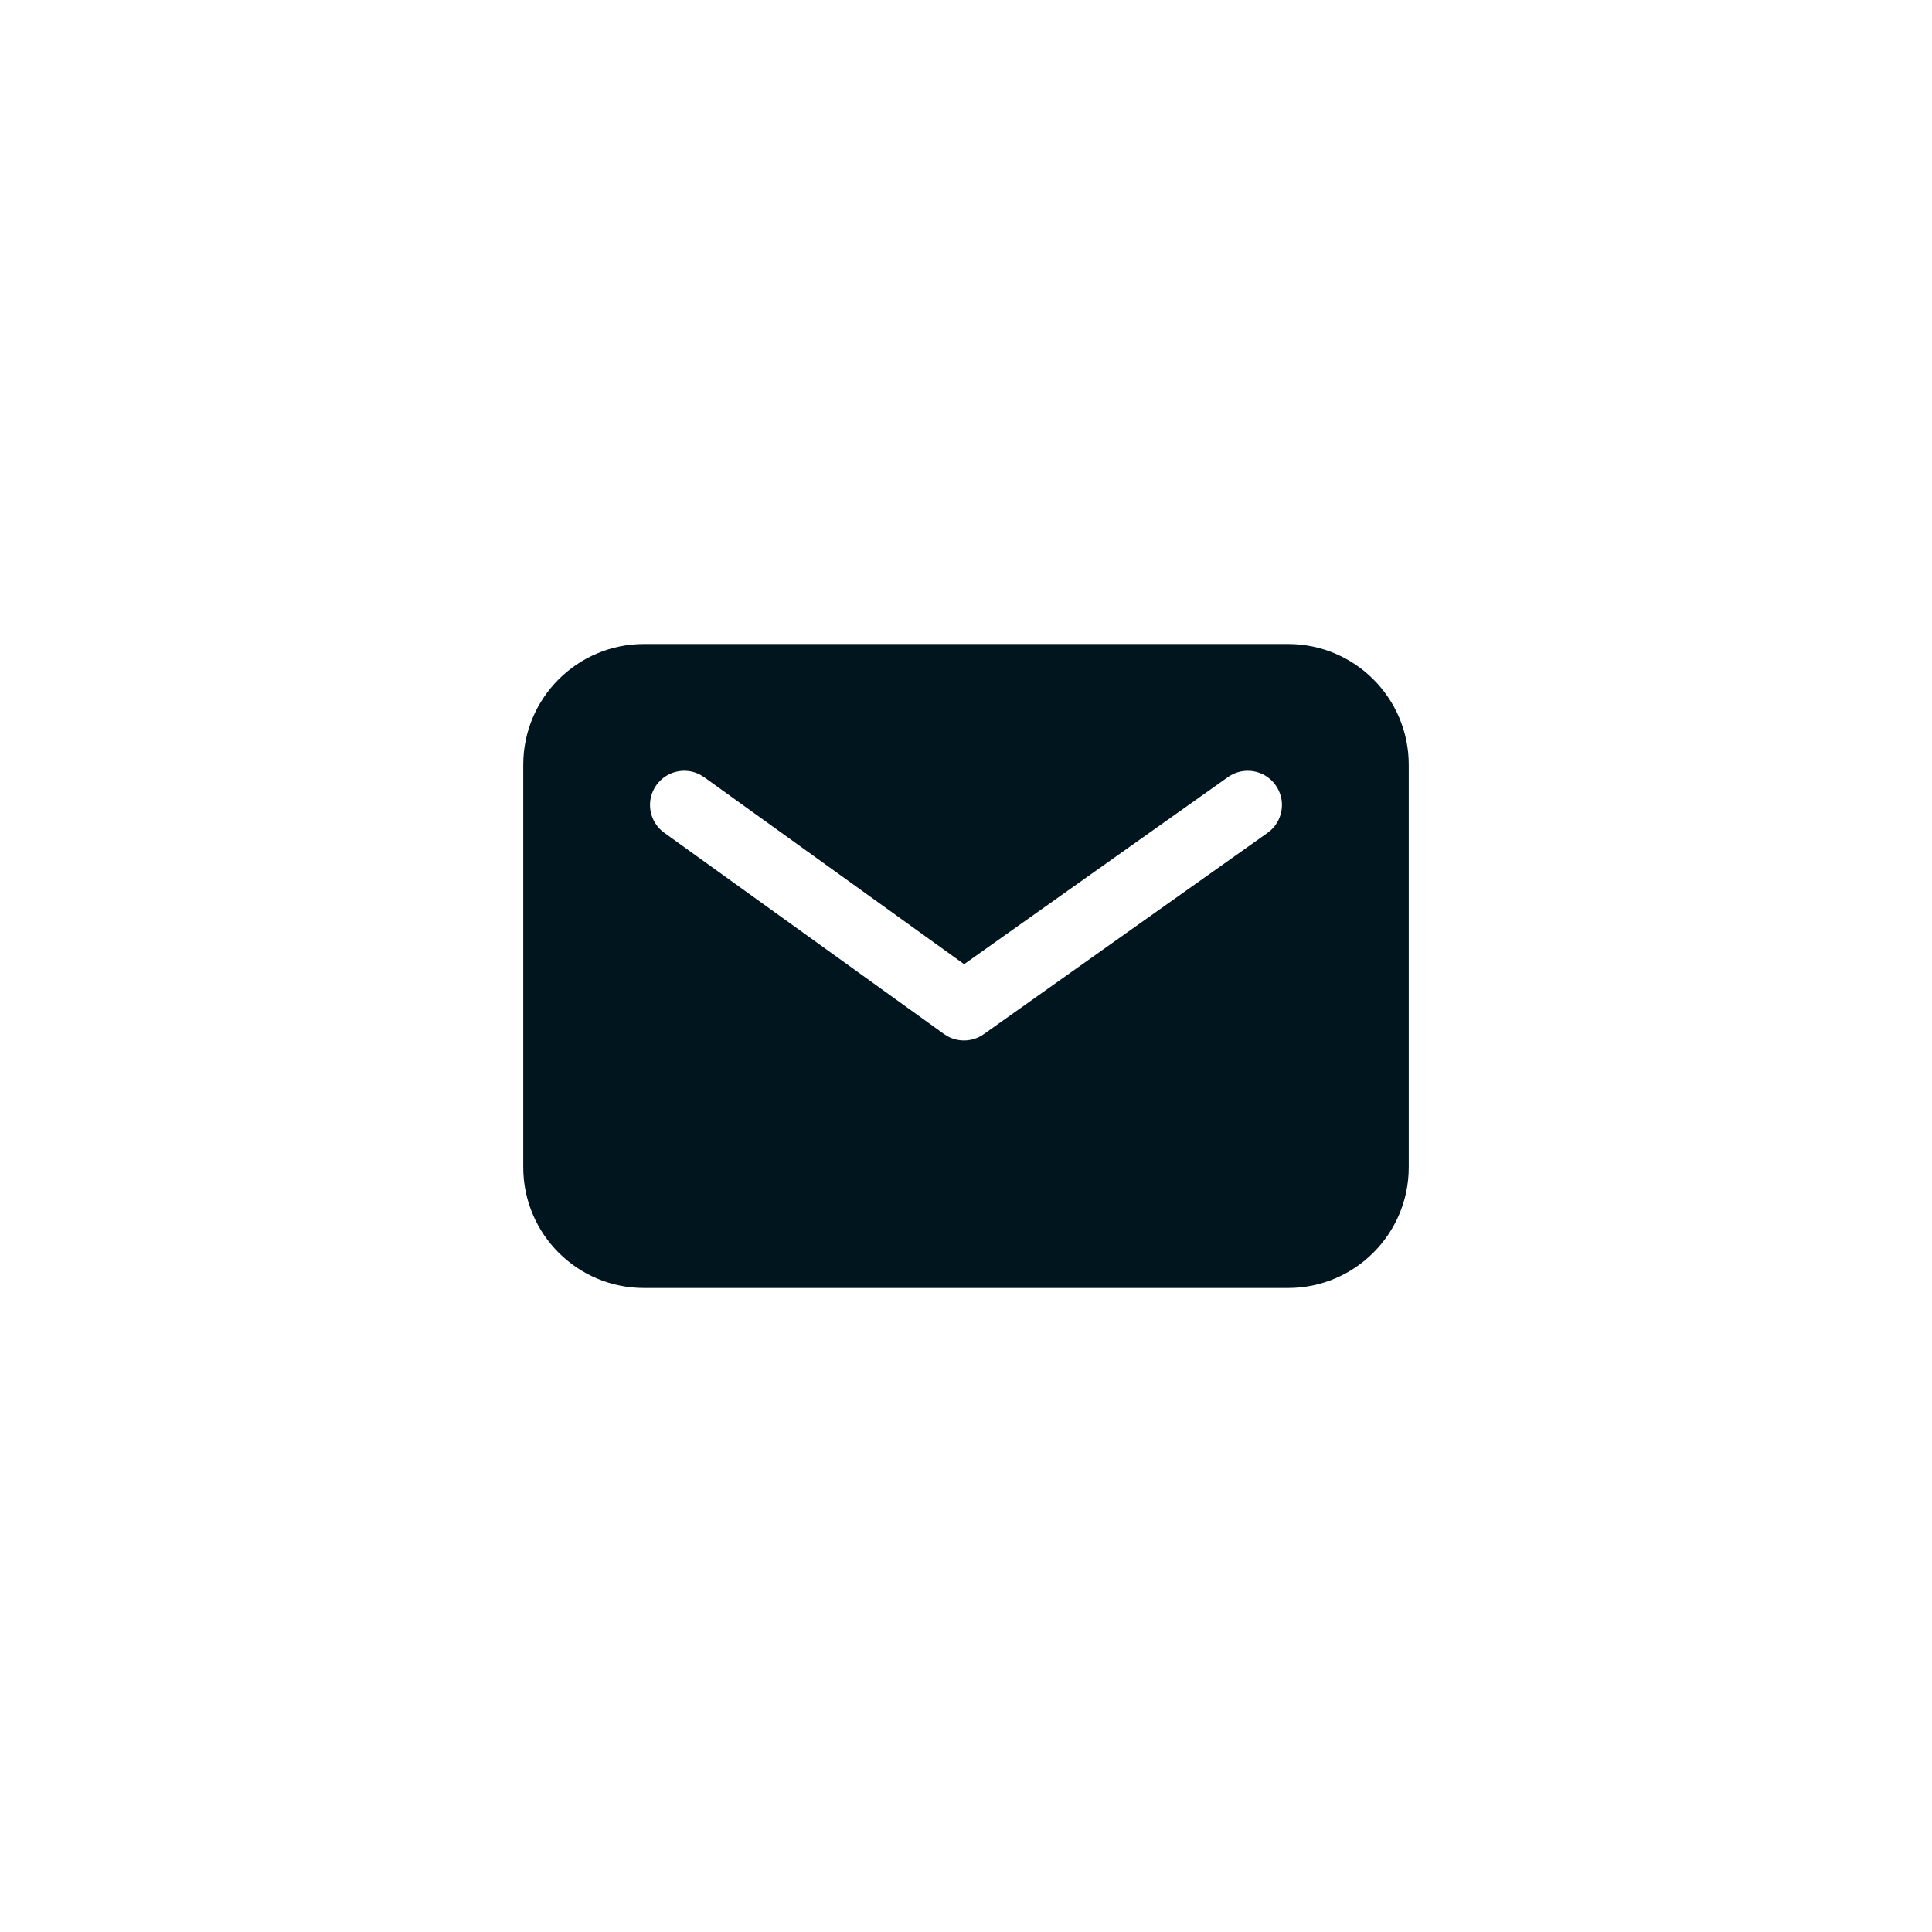
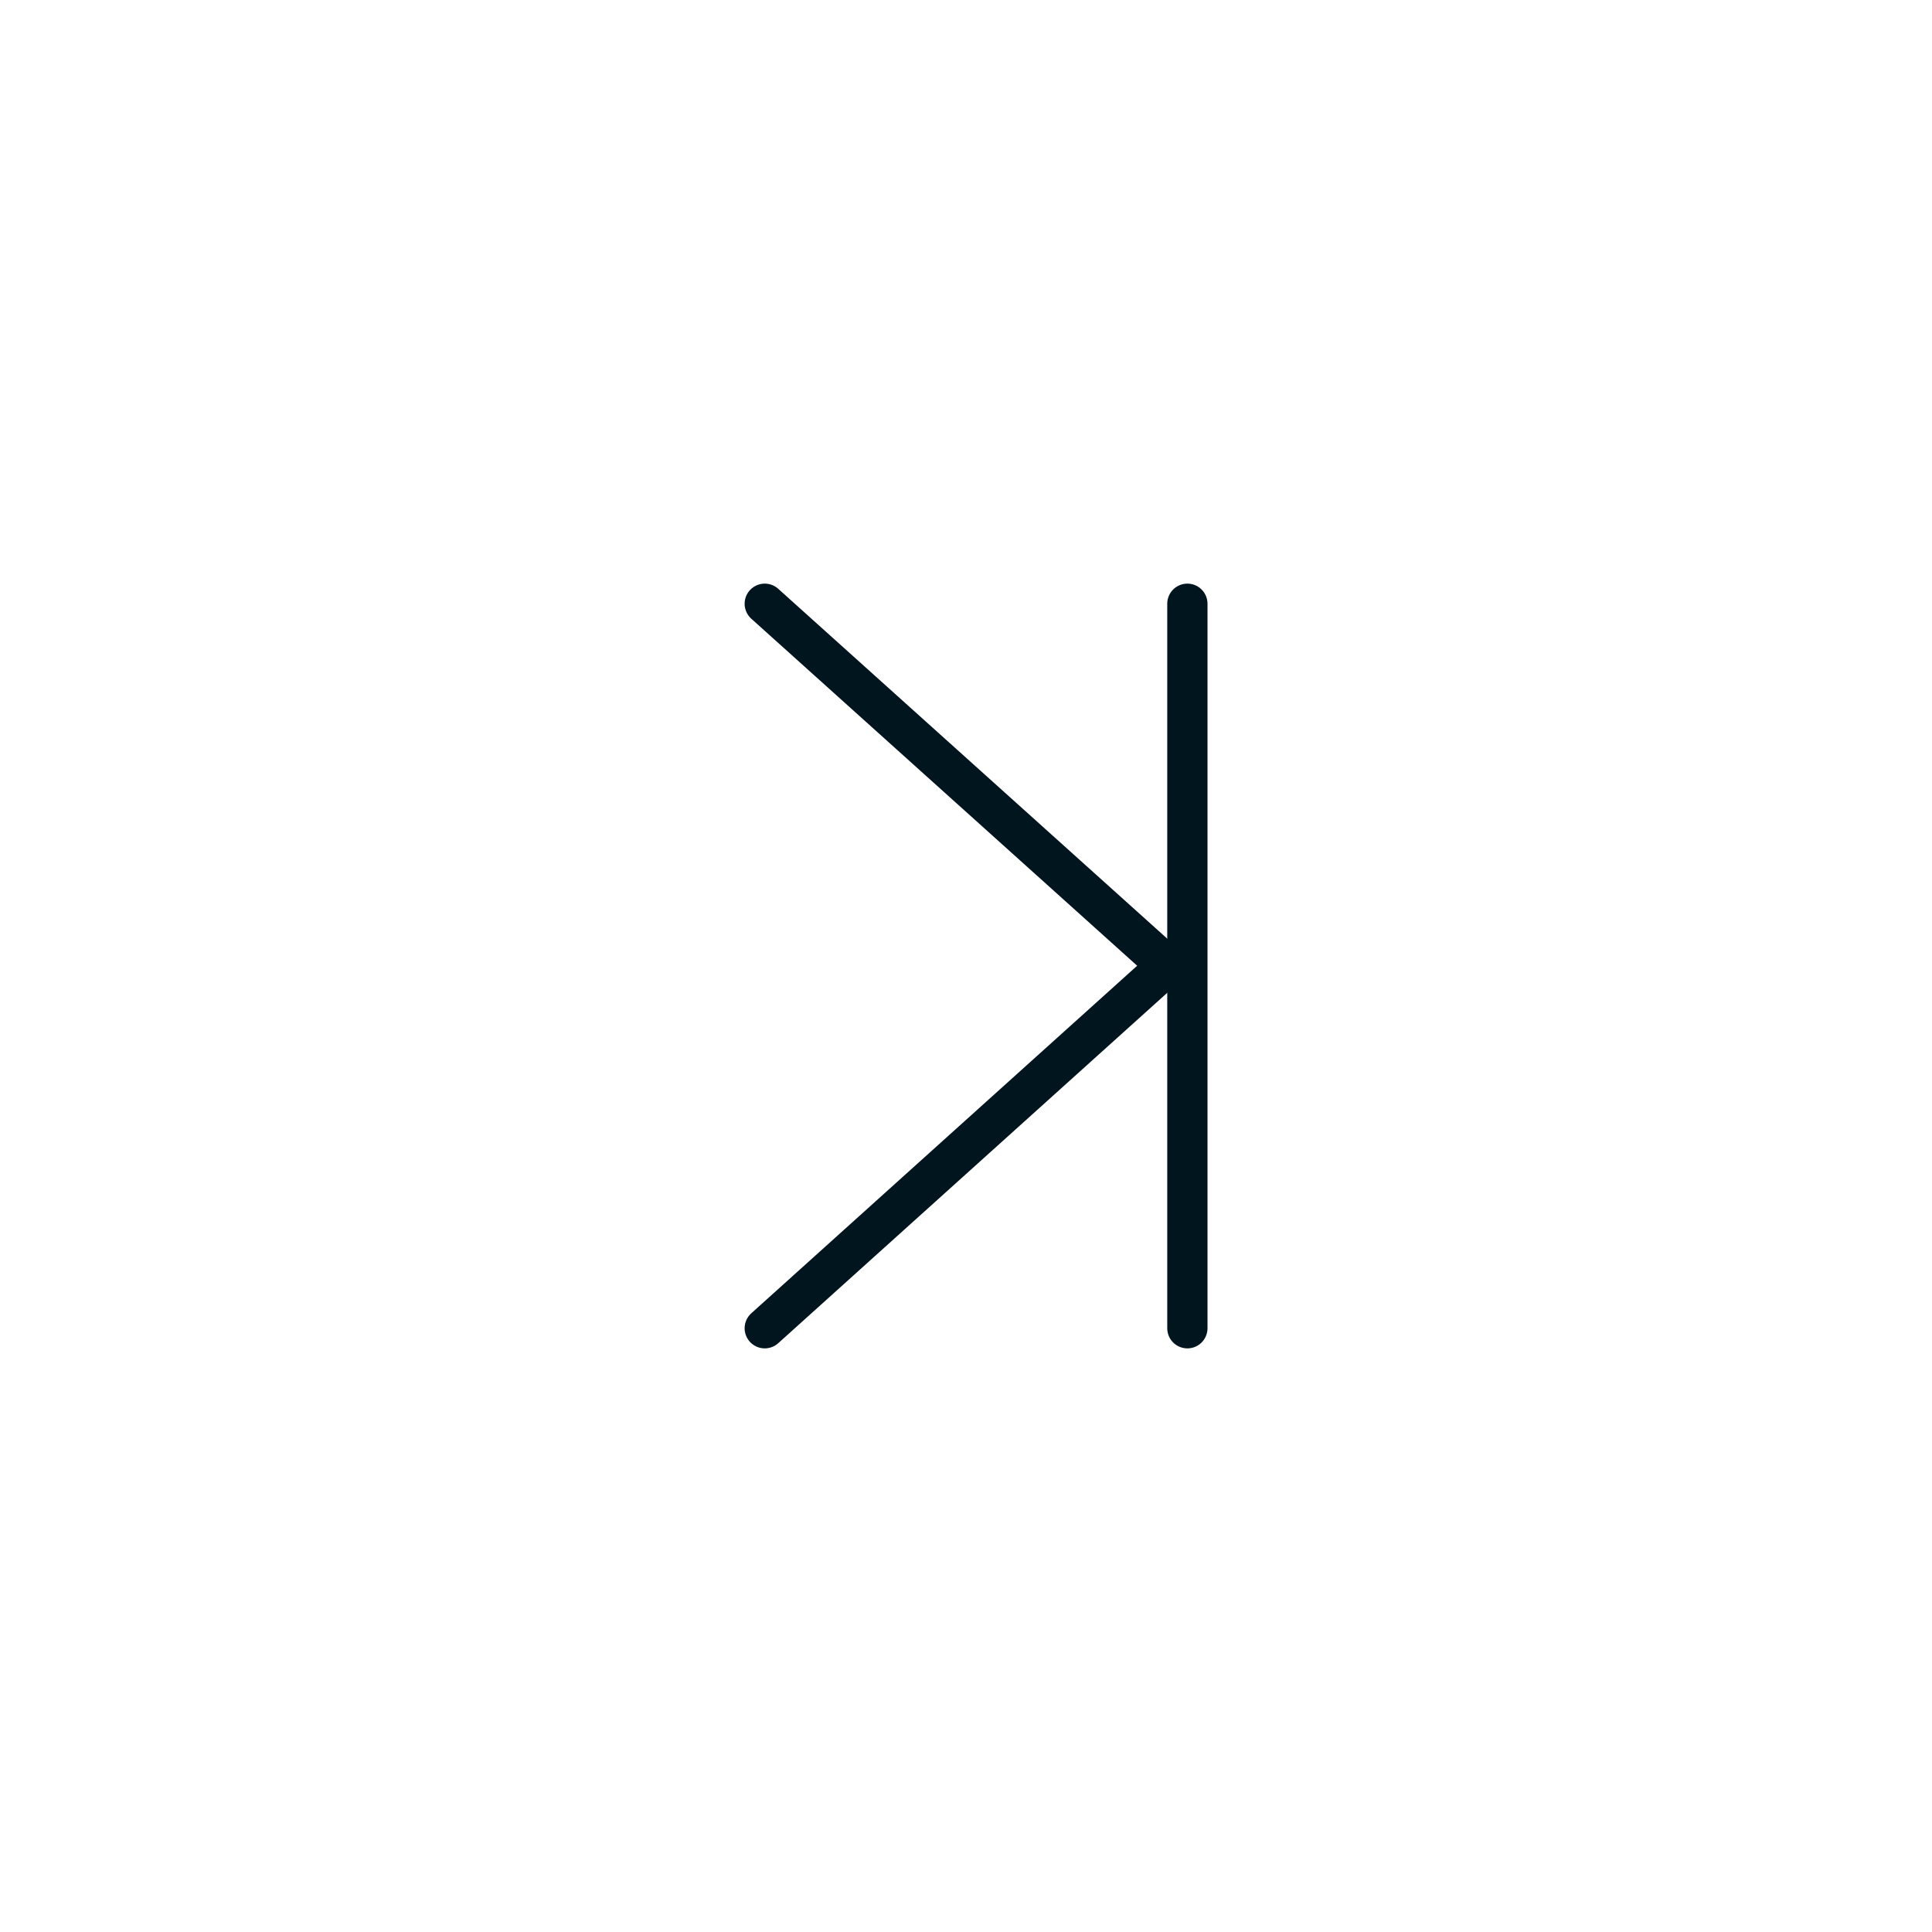
<svg xmlns="http://www.w3.org/2000/svg" width="48" height="48" viewBox="0 0 48 48" fill="none">
-   <path fill-rule="evenodd" clip-rule="evenodd" d="M16 16C14.343 16 13 17.343 13 19V29C13 30.657 14.343 32 16 32H32C33.657 32 35 30.657 35 29V19C35 17.343 33.657 16 32 16H16ZM31.693 19.508C31.421 19.125 30.891 19.035 30.508 19.307L23.953 23.955L17.496 19.31L17.398 19.249C17.028 19.052 16.561 19.154 16.309 19.504C16.035 19.885 16.122 20.416 16.503 20.69L23.454 25.69L23.556 25.753C23.836 25.9 24.179 25.88 24.442 25.693L31.491 20.693L31.581 20.62C31.887 20.334 31.942 19.859 31.693 19.508Z" fill="#00151D" />
+   <path d="M19 15L29 23.993L19 33" stroke="#00151D" stroke-linecap="round" stroke-linejoin="round" />
+   <path d="M29.5 15V33" stroke="#00151D" stroke-linecap="round" stroke-linejoin="round" />
</svg>
